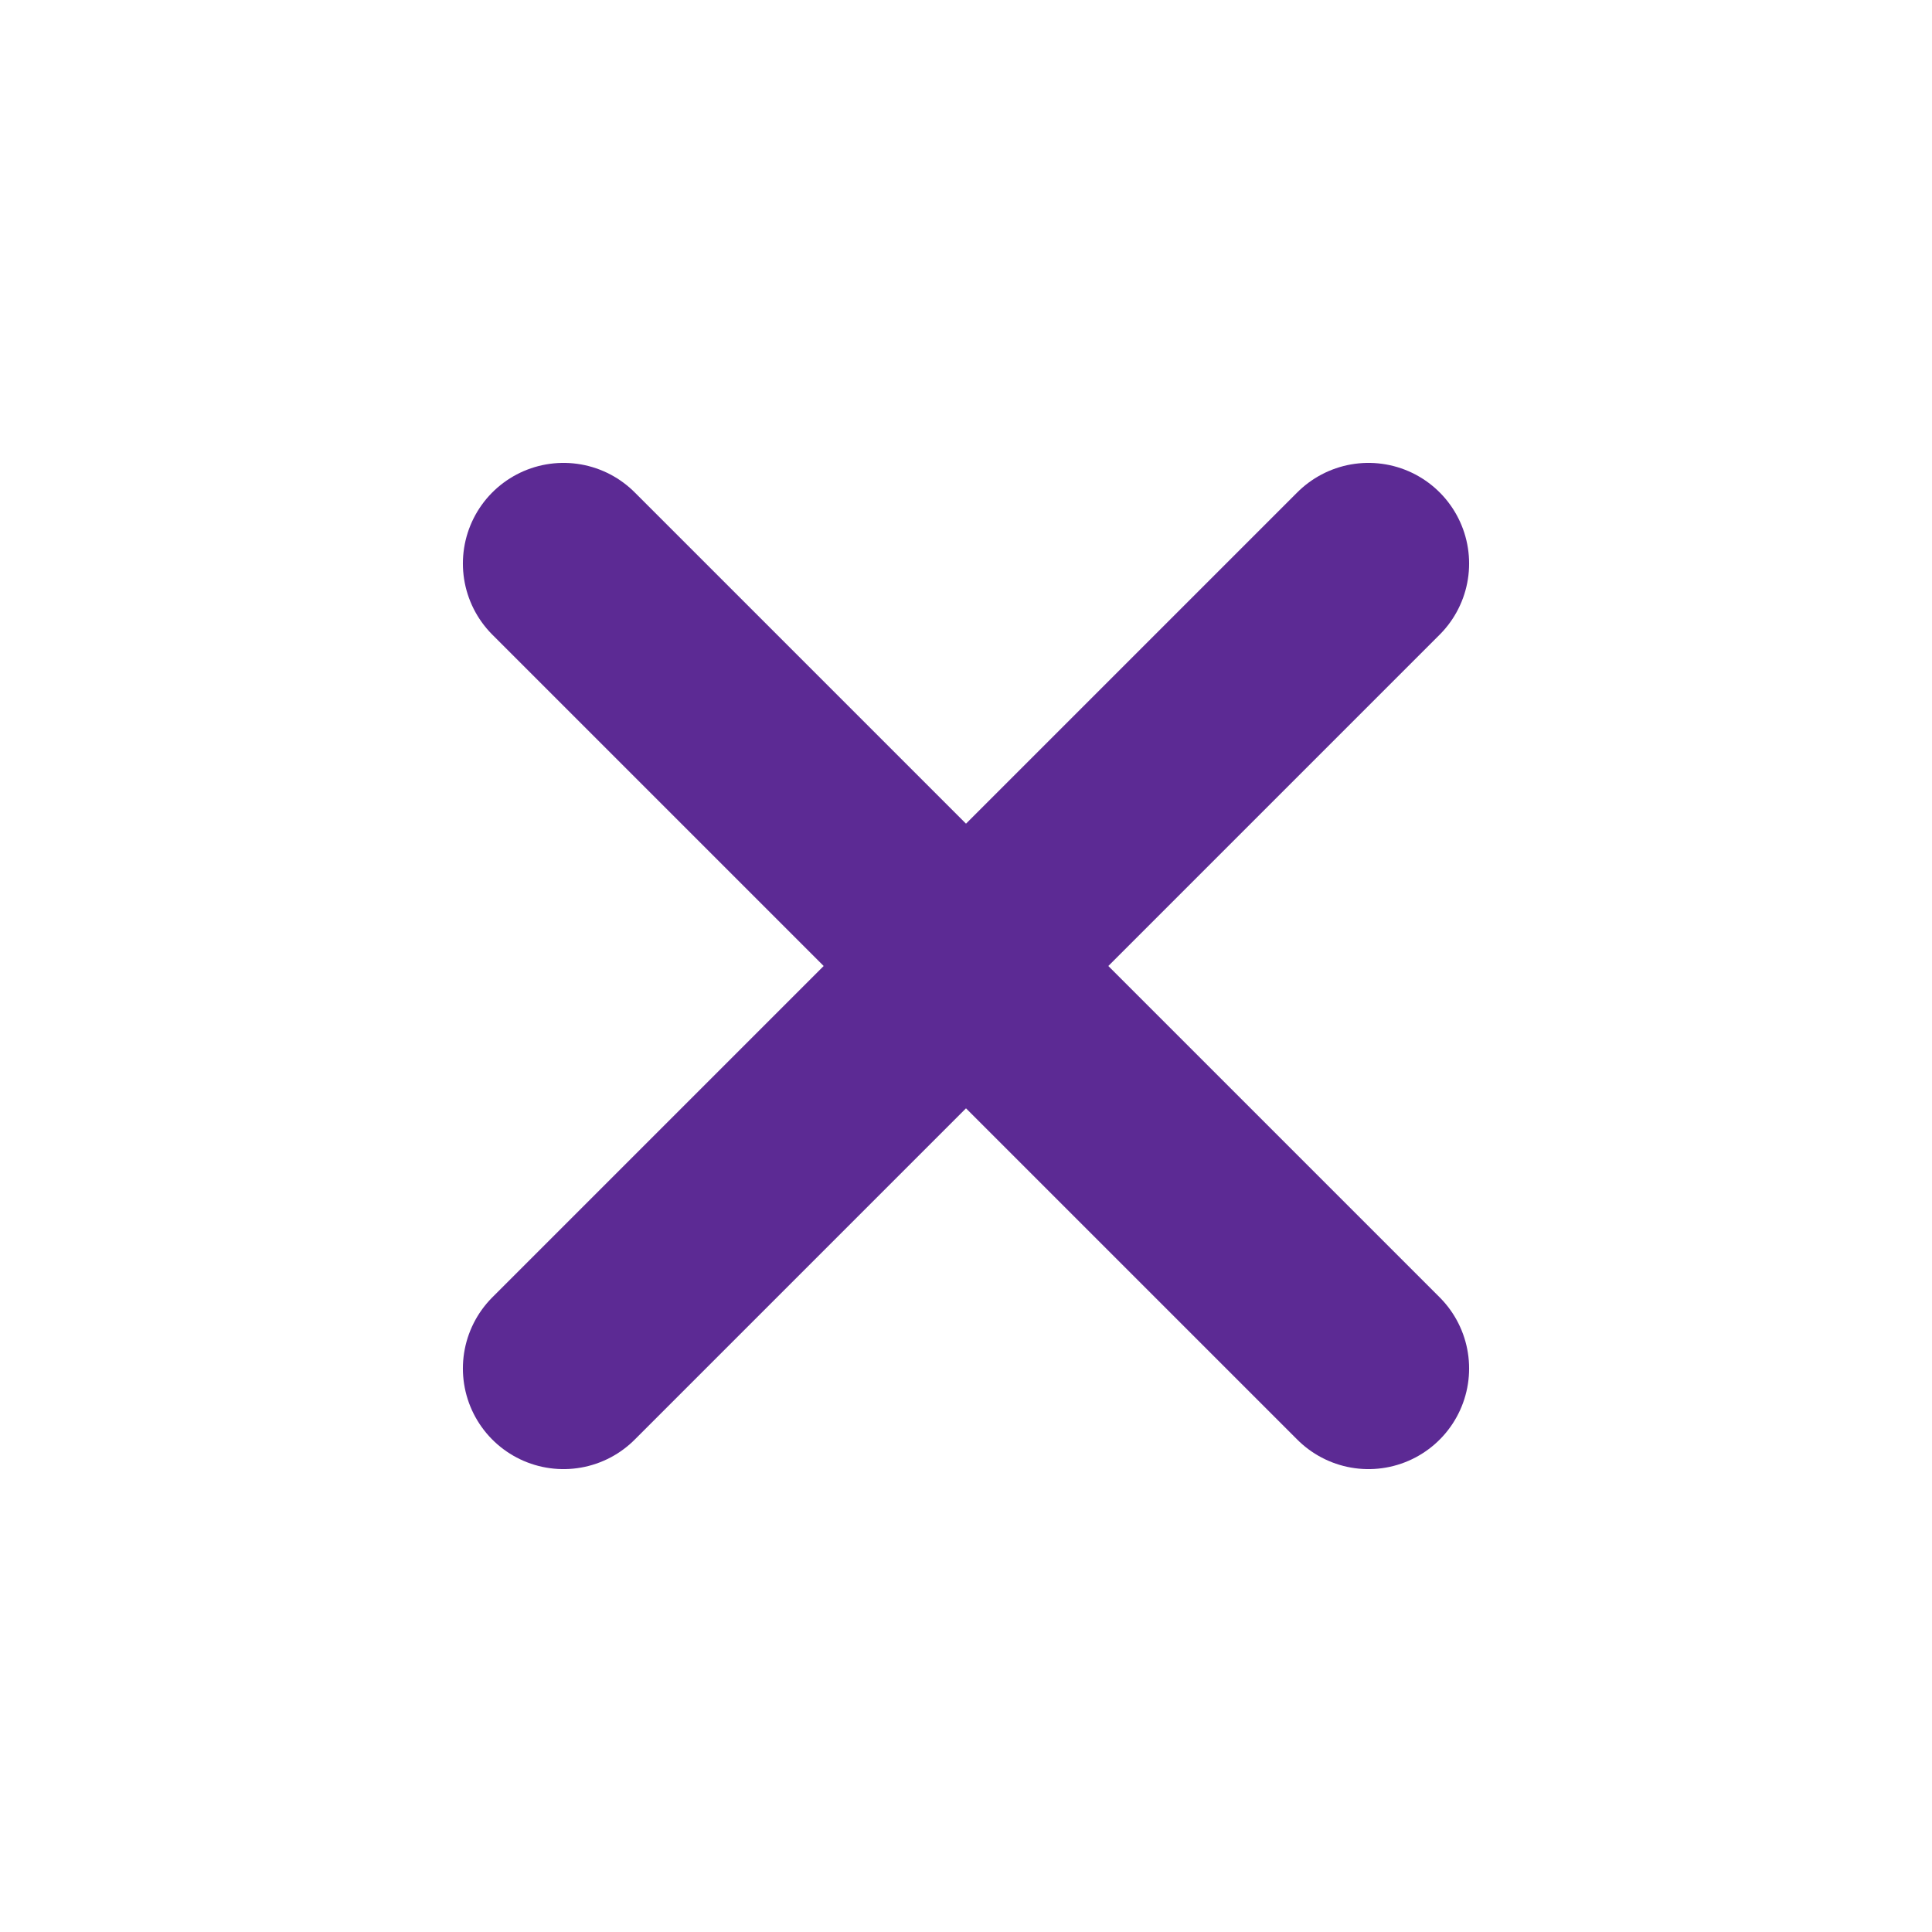
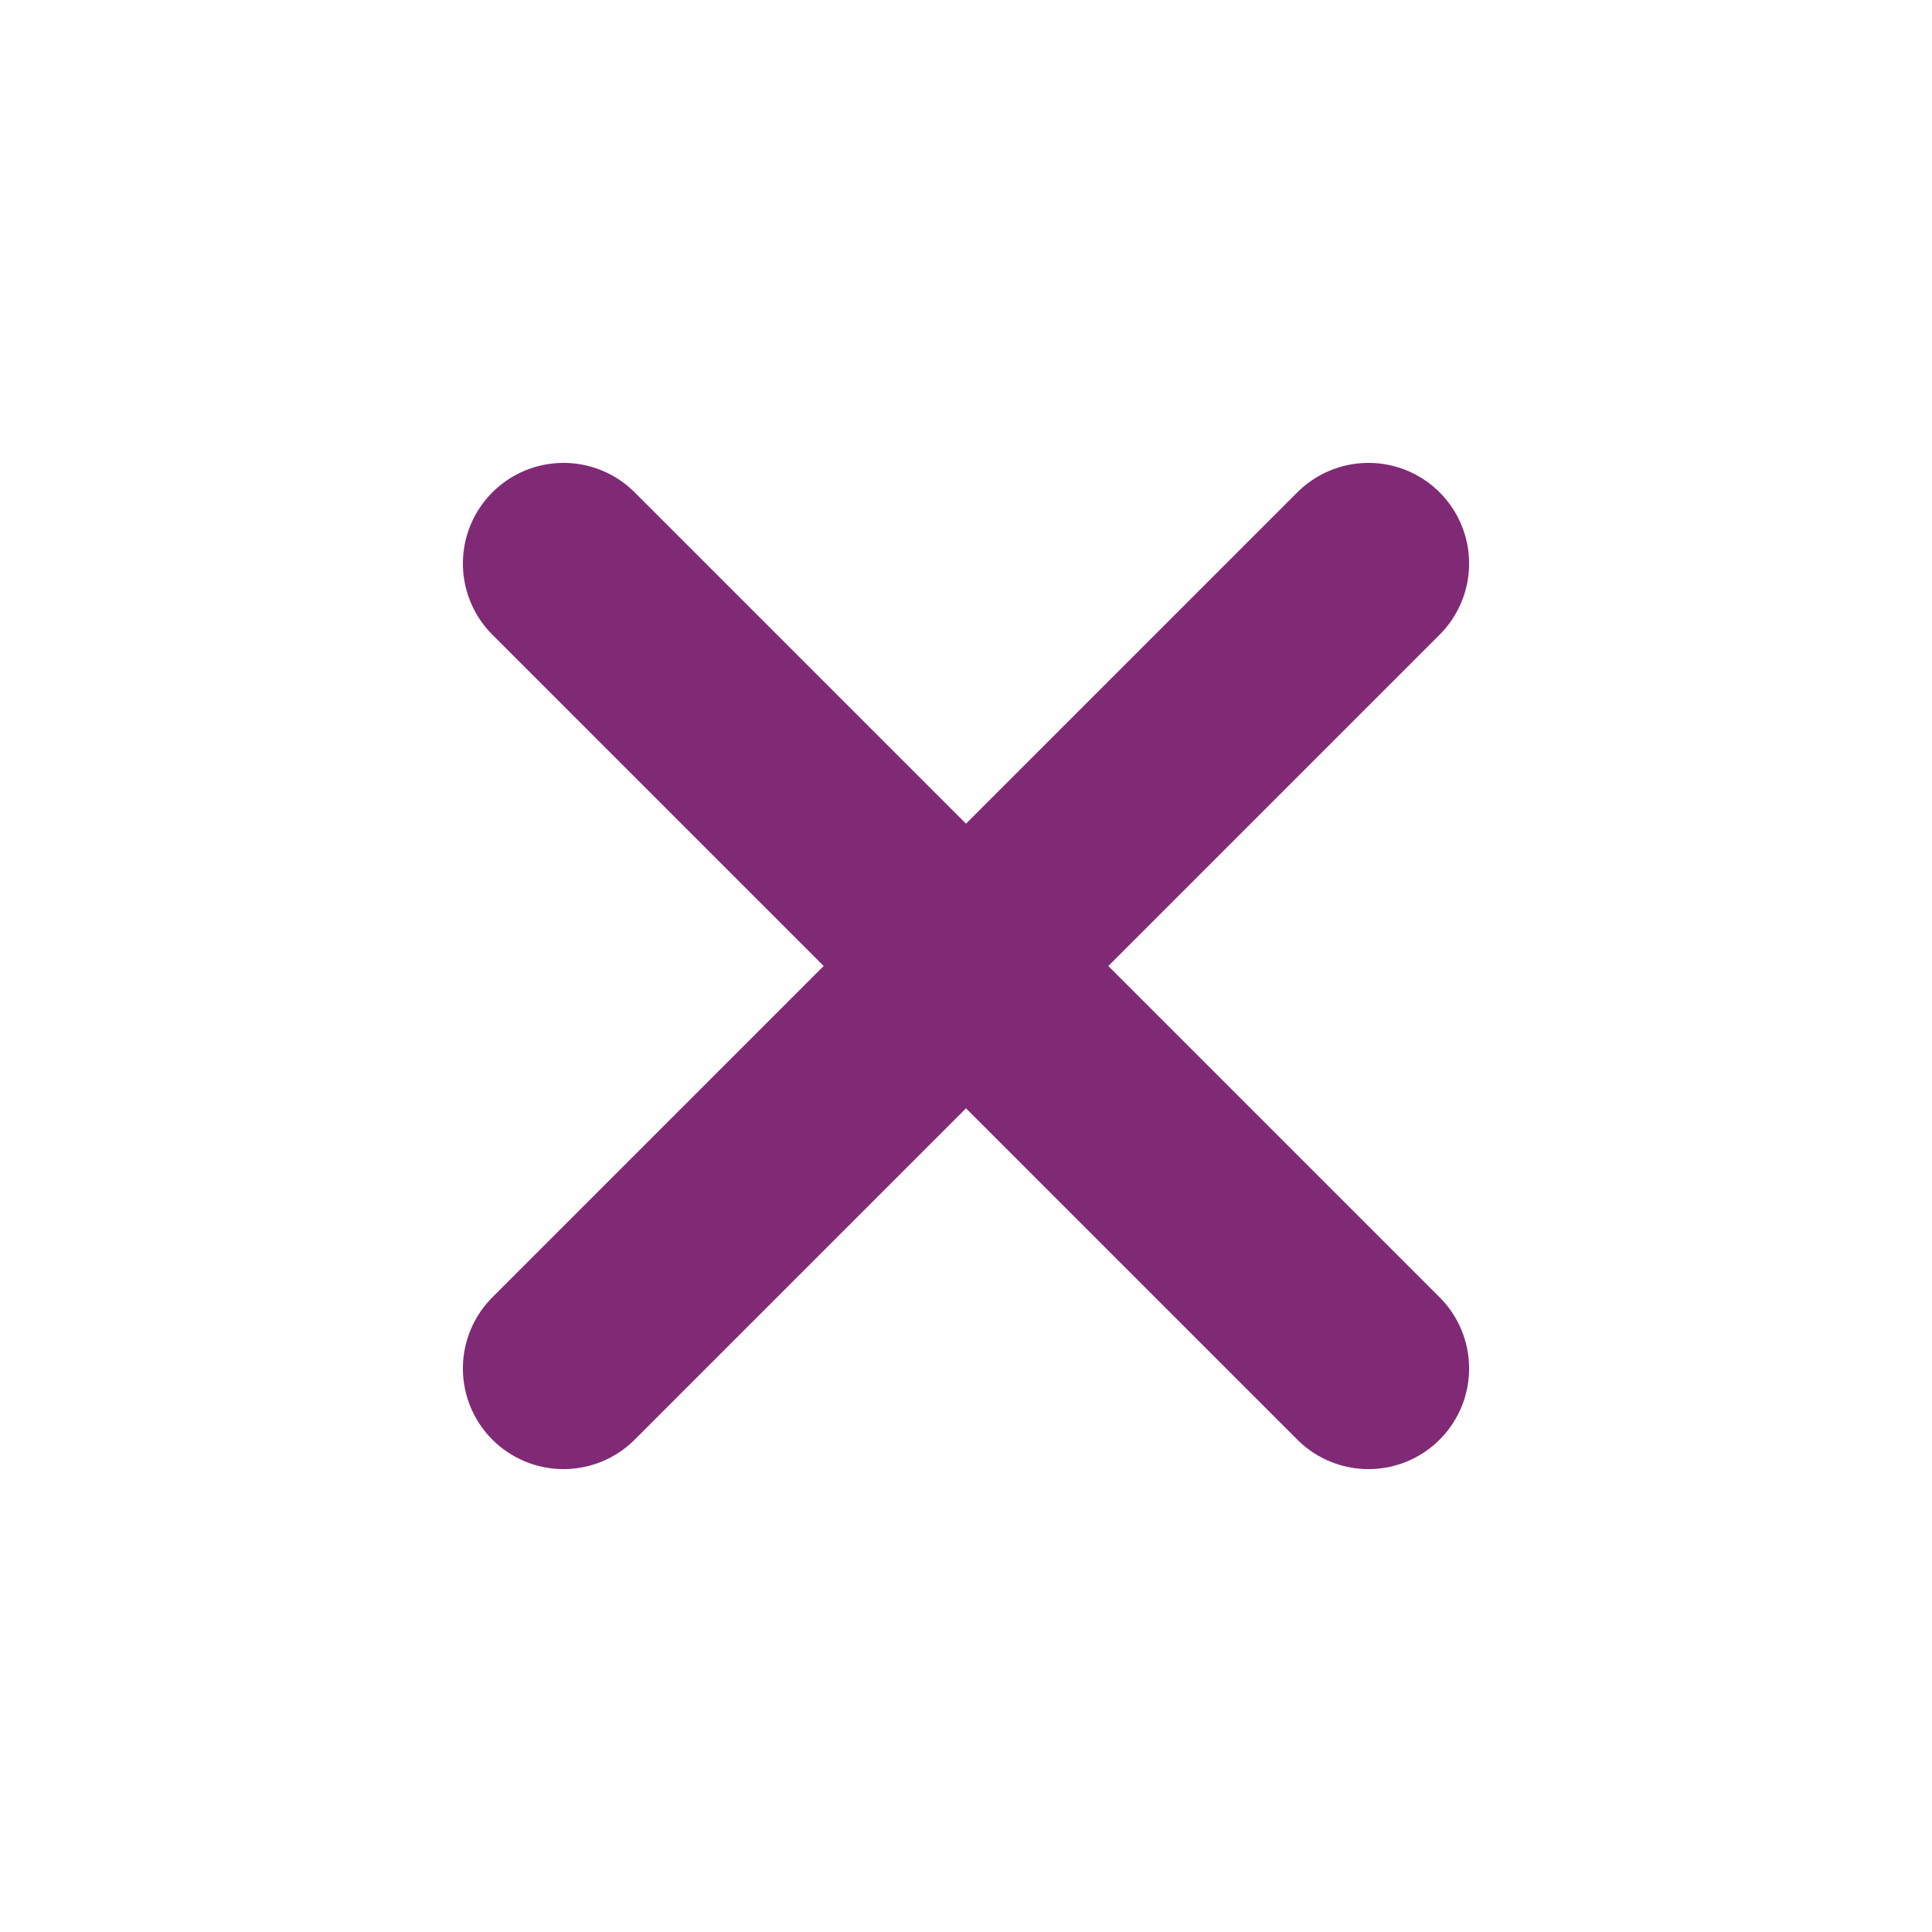
<svg xmlns="http://www.w3.org/2000/svg" width="22" height="22" viewBox="0 0 22 22" fill="none">
-   <path d="M6.417 6.417L15.583 15.583M6.417 15.583L15.583 6.417" stroke="#5C2A94" stroke-width="2.292" stroke-linecap="round" stroke-linejoin="round" />
+   <path d="M6.417 6.417L15.583 15.583M6.417 15.583L15.583 6.417" stroke="#802A76" stroke-width="2.292" stroke-linecap="round" stroke-linejoin="round" />
</svg>
